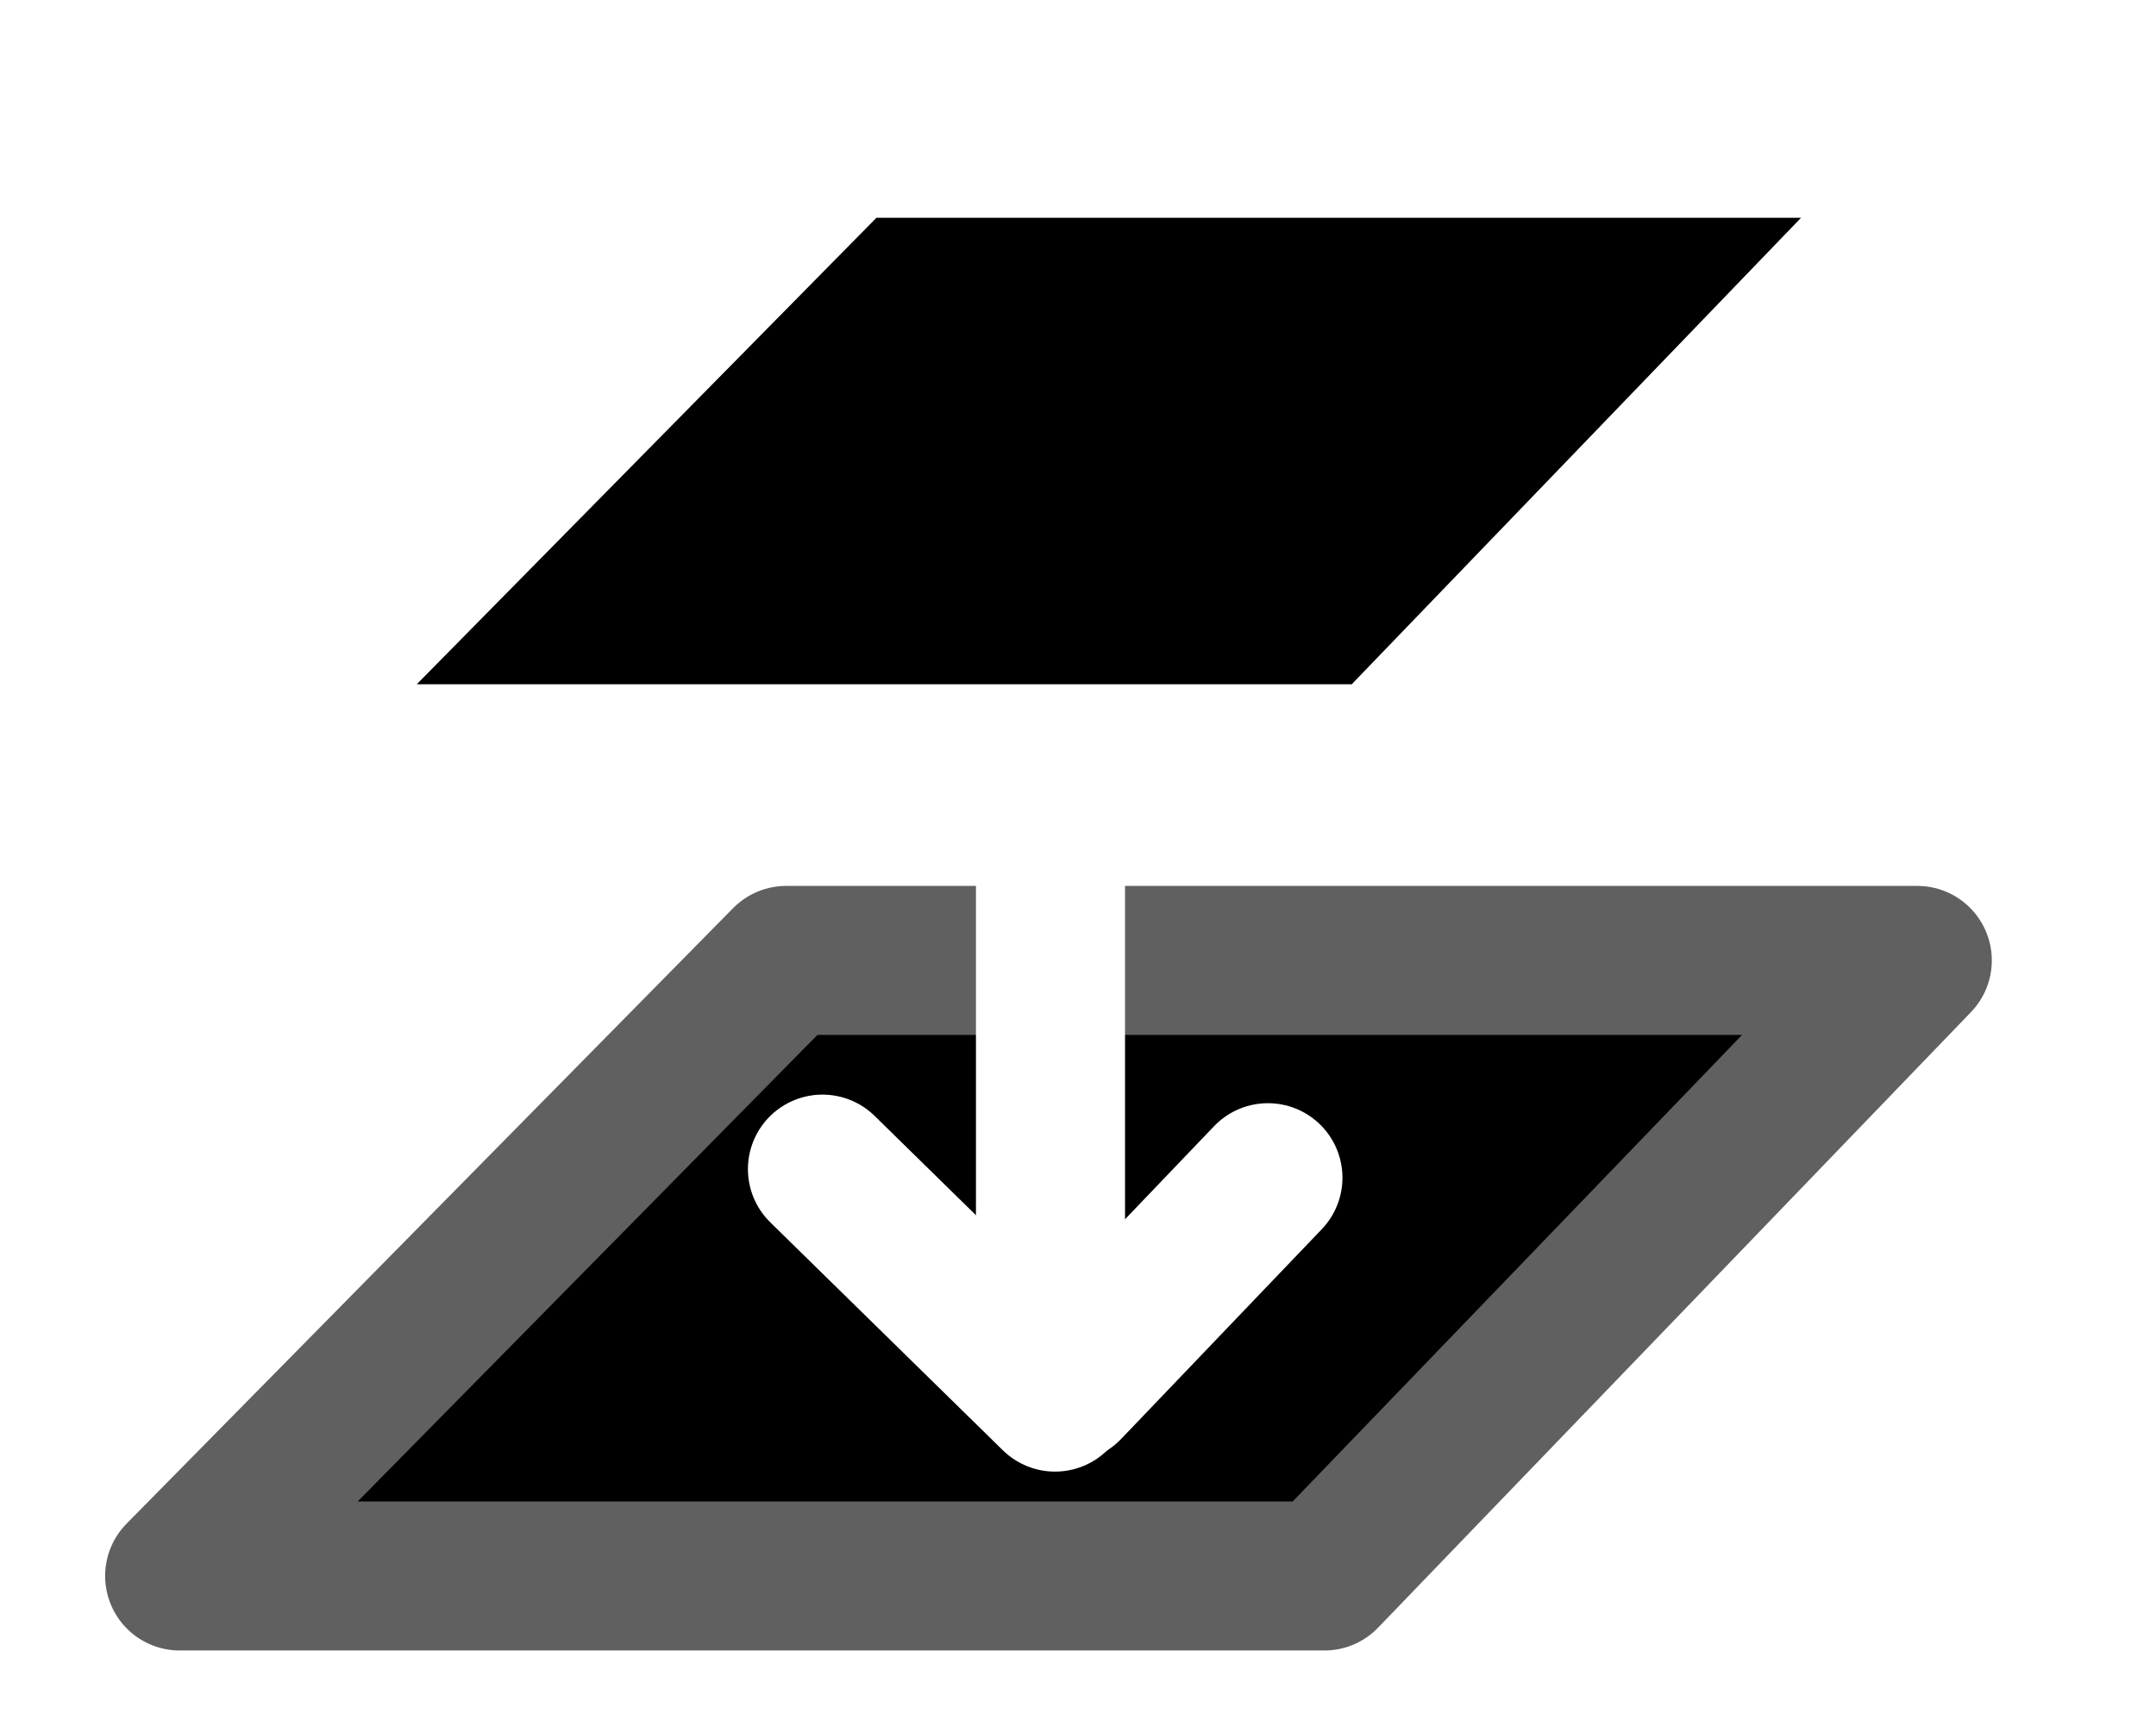
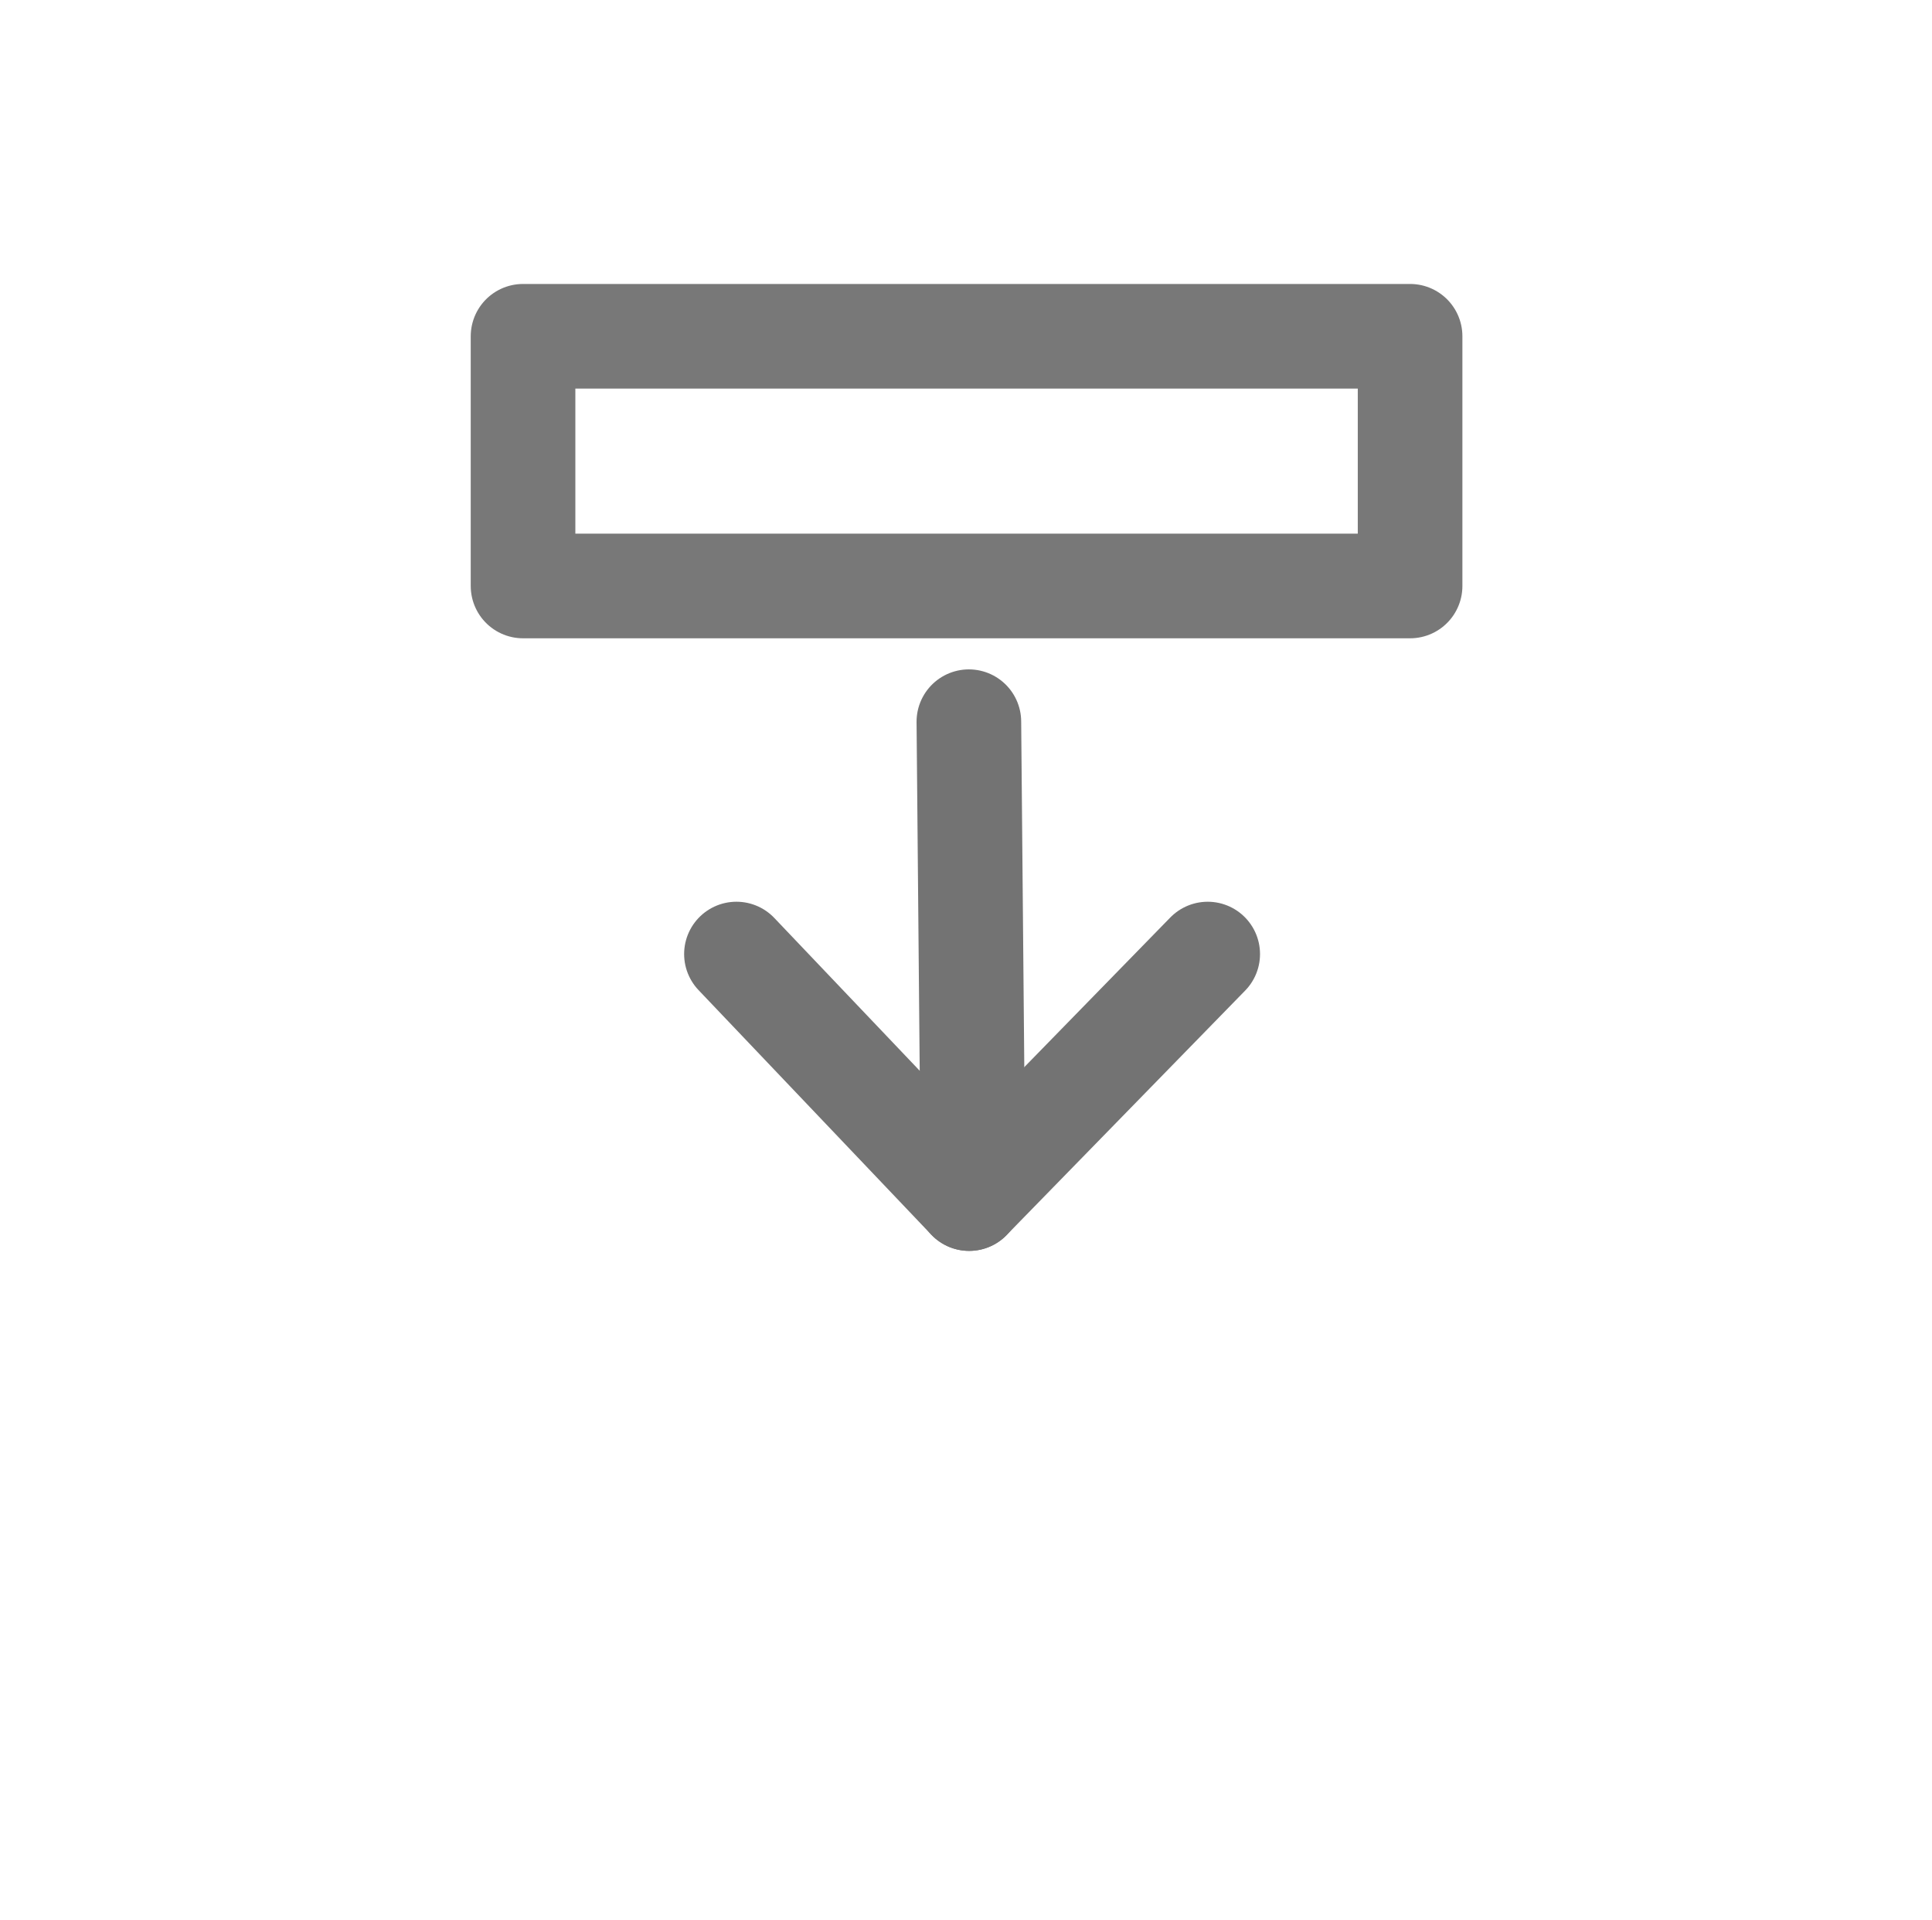
- <svg xmlns="http://www.w3.org/2000/svg" width="100%" height="100%" version="1.1" style="stroke-linecap: round; stroke-linejoin: round;" viewBox="-132.177 -17.931 72.313 57.68">
-   <polygon id="P-ee-d557ca" points="-124.171,7.526 -103.827,-13.125 -65.891,-13.125 -85.776,7.526" style="stroke: rgb(255, 255, 255); stroke-opacity: 1; stroke-width: 5; fill: rgb(0, 0, 0); fill-opacity: 1;" />
-   <polygon id="P-ce-45d07f" points="-124.171,7.526 -103.827,-13.125 -65.891,-13.125 -85.776,7.526" style="stroke: rgb(96, 96, 96); stroke-opacity: 1; stroke-width: 5; fill: rgb(0, 0, 0); fill-opacity: 1;" transform="matrix(1,0,0,1,-1.979927,27.41618)" />
-   <line id="L-ee-f00bee" x1="-96.943" y1="7.373" x2="-96.943" y2="27.718" style="stroke: rgb(255, 255, 255); stroke-opacity: 1; stroke-width: 5; fill: none; fill-opacity: 0;" transform="matrix(1,0,0,1,0,0.3059349)" />
-   <g id="G-f6-085233">
-     <line id="L-ce-9ba9d2" x1="-119.888" y1="54.64" x2="-112.087" y2="62.288" style="stroke: rgb(255, 255, 255); stroke-opacity: 1; stroke-width: 5; fill: none; fill-opacity: 0;" transform="matrix(1,0,0,1,15.29661,-33.34701)" />
-     <line id="L-9e-4f3008" x1="-102.297" y1="53.416" x2="-109.027" y2="60.453" style="stroke: rgb(255, 255, 255); stroke-opacity: 1; stroke-width: 5; fill: none; fill-opacity: 0;" transform="matrix(1,0,0,1,12.6461,-31.83495)" />
+ <svg xmlns="http://www.w3.org/2000/svg" width="100%" height="100%" version="1.1" style="stroke-linecap: round; stroke-linejoin: round;" viewBox="28.032 21.73 55.402 55.031">
+   <rect id="R-49-42bcad" width="46.169" height="45.859" style="stroke: rgb(255, 255, 255); stroke-opacity: 1; stroke-width: 0; fill: rgb(0, 0, 0); fill-opacity: 0;" transform="matrix(1,0,0,1,32.649,26.31577)" />
+   <rect id="R-f6-ba3490" width="25.437" height="7.159" style="stroke: rgb(120, 120, 120); stroke-opacity: 1; stroke-width: 3; fill: rgb(130, 130, 130); fill-opacity: 0;" transform="matrix(1,0,0,1,43.03074,31.3713)" />
+   <line id="L-07-92780f" x1="55.908" y1="43.355" x2="56.026" y2="56.436" style="stroke: rgb(115, 115, 115); stroke-opacity: 1; stroke-width: 3; fill: none; fill-opacity: 0;" transform="matrix(-1,-1.6298551061041103e-16,1.6298551061041103e-16,-1,111.8413,98.85765)" />
+   <g id="G-e7-636a9b" transform="matrix(-1,-1.6298551061041103e-16,1.6298551061041103e-16,-1,165.0386,140.5411)">
+     <line id="L-f6-90b5eb" x1="51.884" y1="49.809" x2="58.725" y2="42.799" style="stroke: rgb(115, 115, 115); stroke-opacity: 1; stroke-width: 3; fill: none; fill-opacity: 0;" transform="matrix(1,0,0,1,50.49031,41.64882)" />
+     <line id="L-3b-1342dc" x1="62.709" y1="51.436" x2="56.036" y2="44.425" style="stroke: rgb(115, 115, 115); stroke-opacity: 1; stroke-width: 3; fill: none; fill-opacity: 0;" transform="matrix(1,0,0,1,53.17958,40.02213)" />
  </g>
+   <rect id="R-2f-870783" width="25.437" height="7.073" style="stroke: rgb(255, 255, 255); stroke-opacity: 1; stroke-width: 3; fill: none; fill-opacity: 0;" transform="matrix(1,0,0,1,43.03074,59.96604)" />
</svg>
